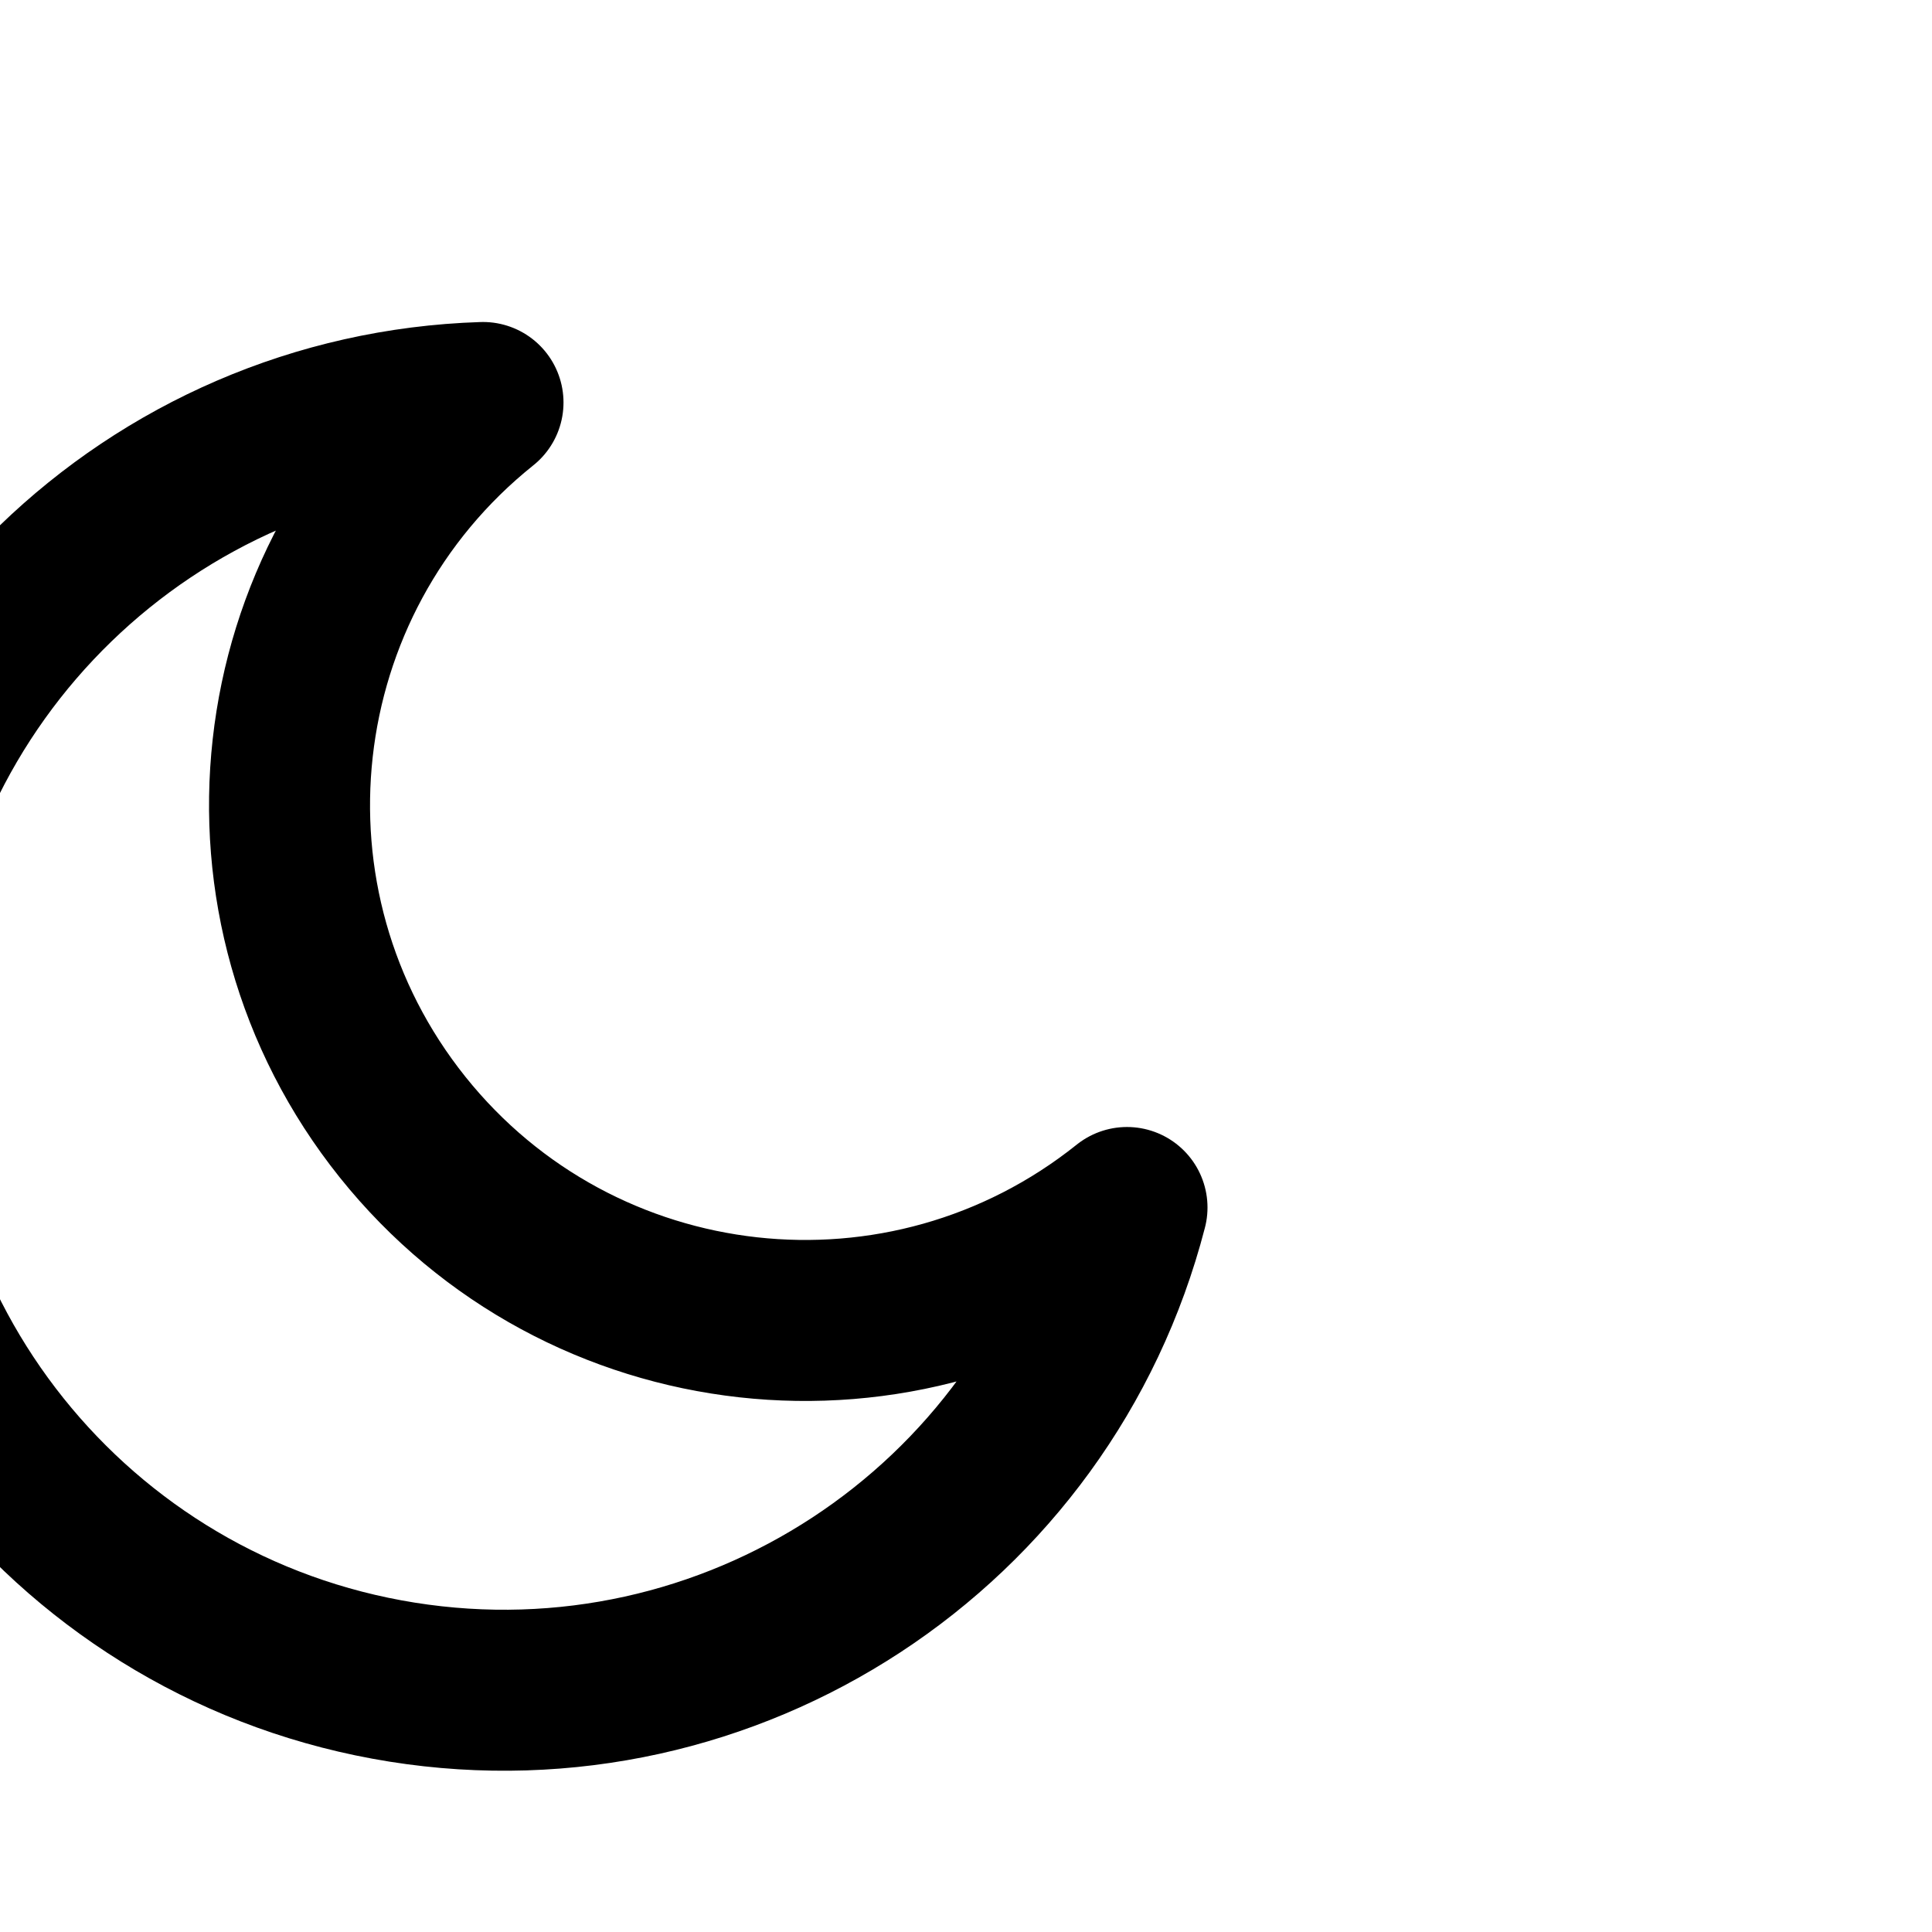
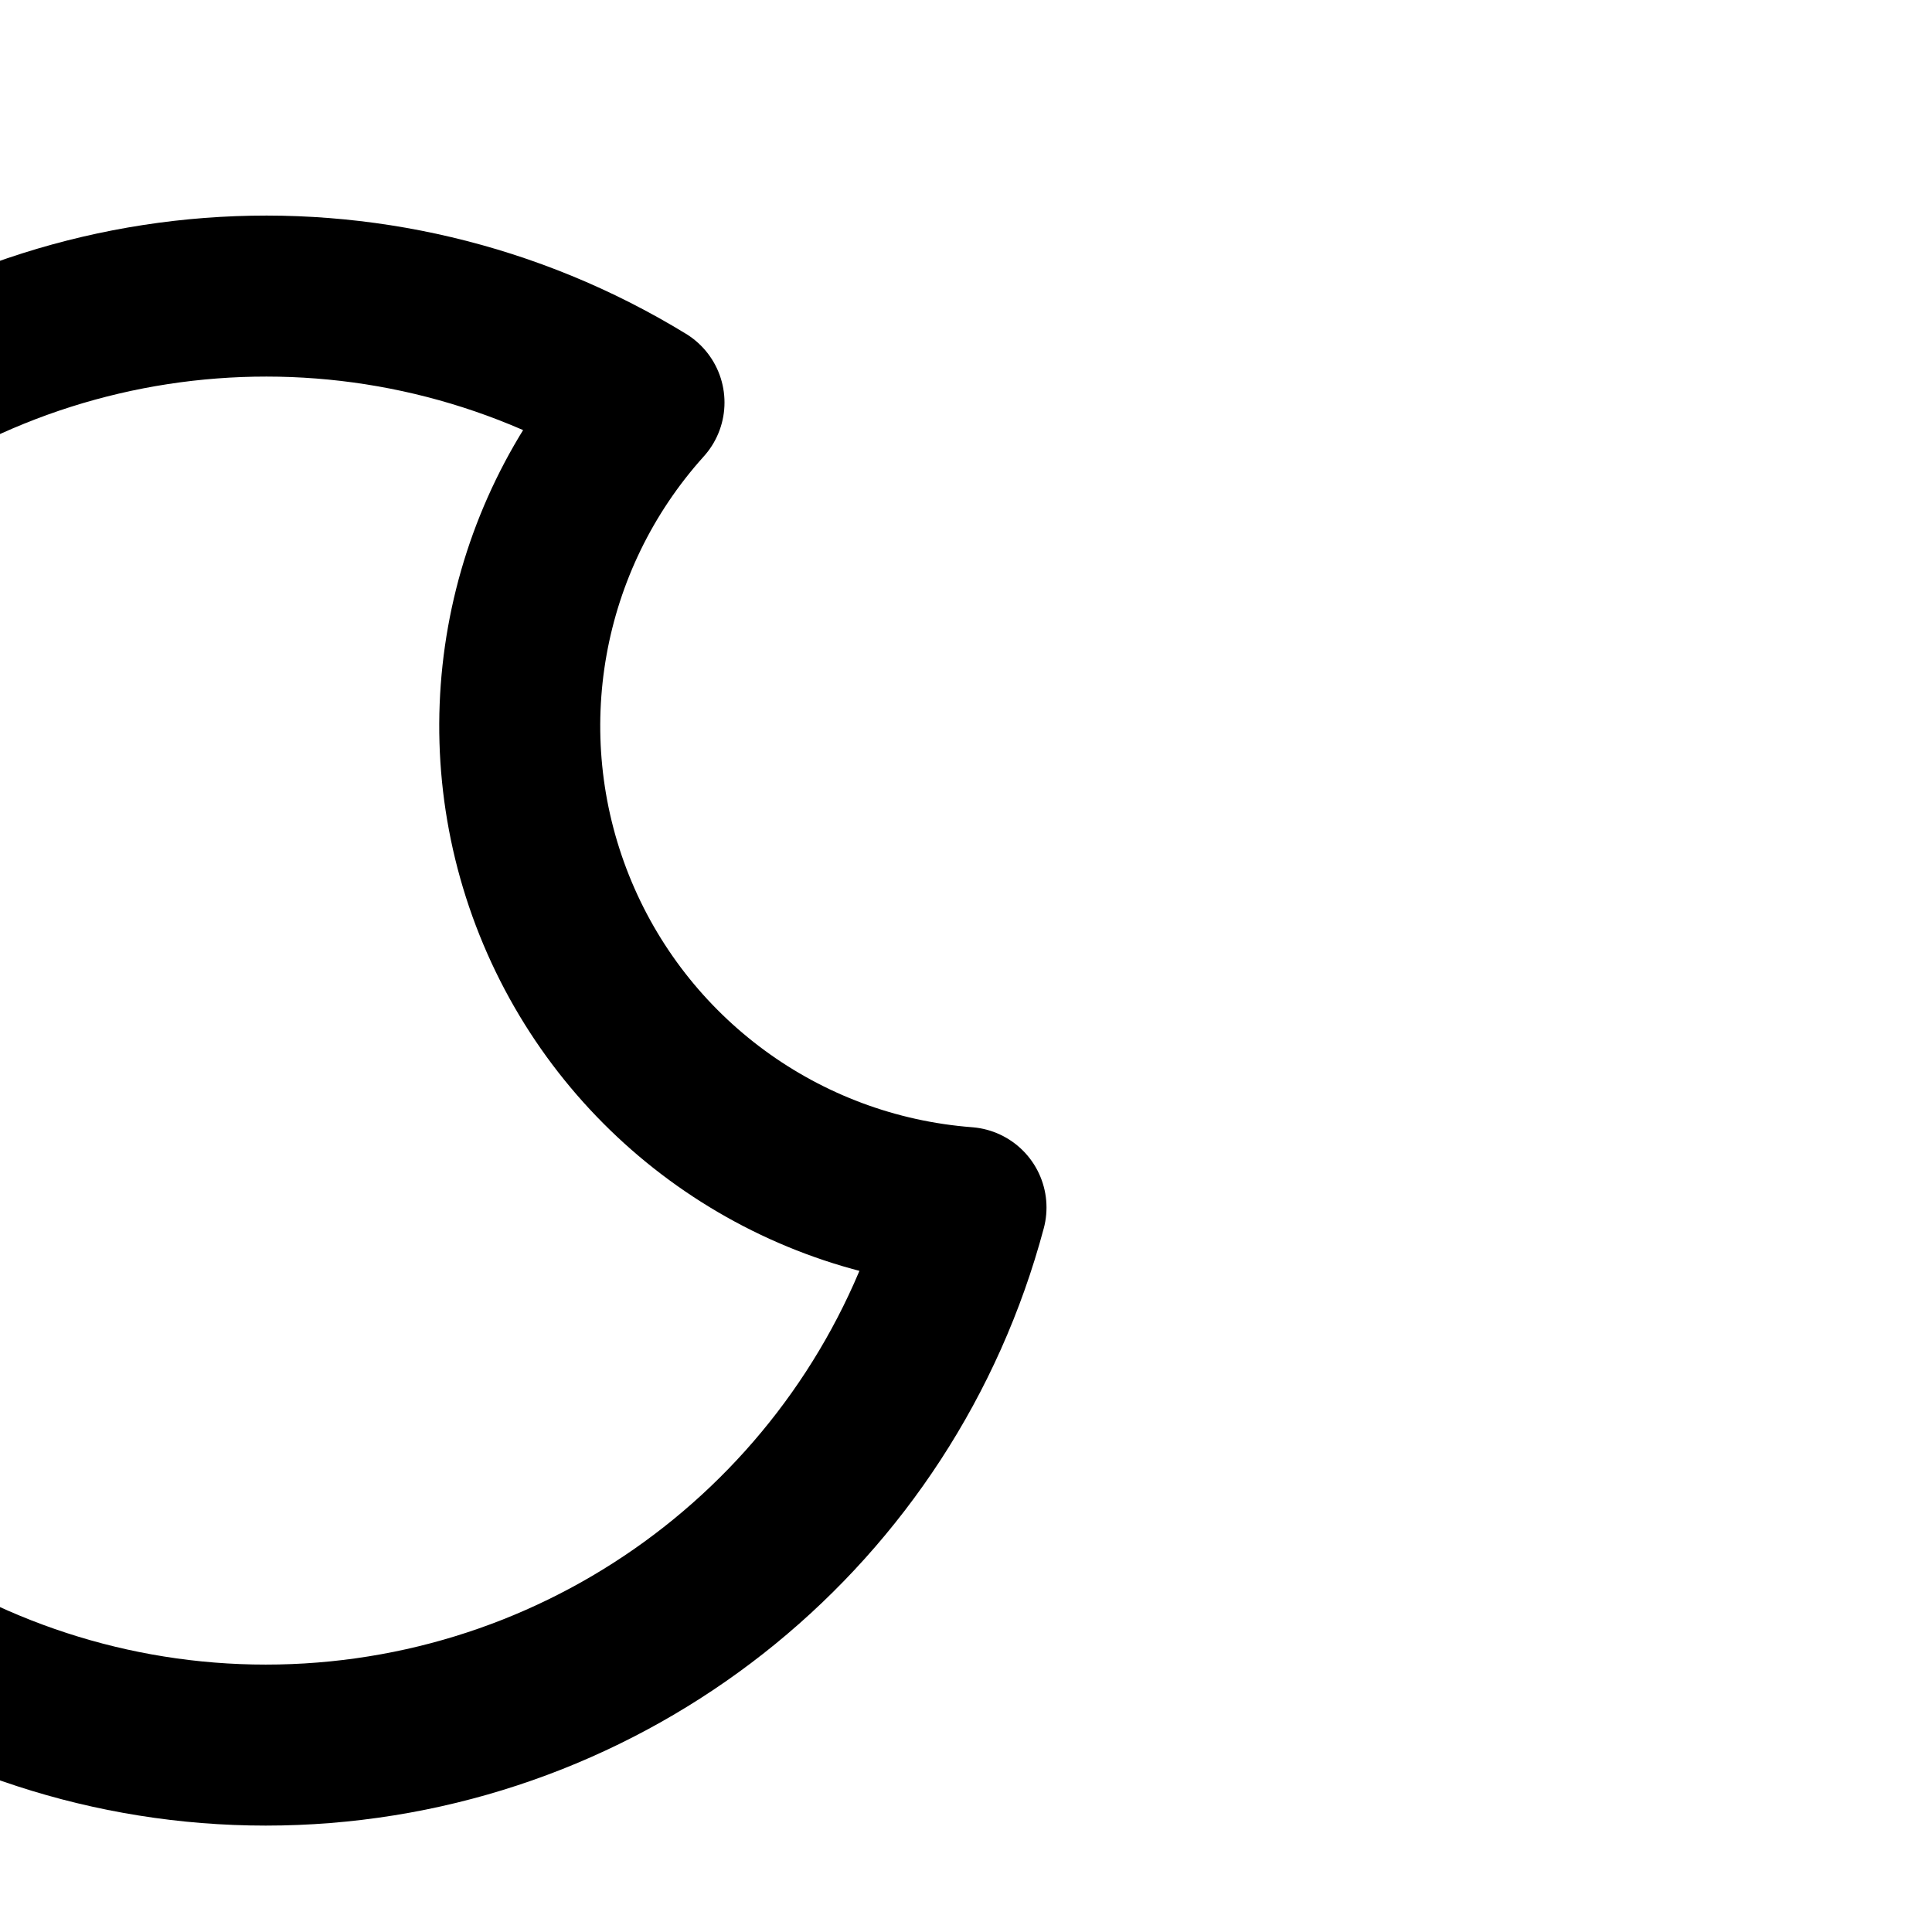
<svg xmlns="http://www.w3.org/2000/svg" viewBox="0 0 24 24">
-   <path d="M6 5 A8 8 0 1 0 14 15 A6 6 0 0 1 6 5 Z" fill="none" stroke="currentColor" stroke-width="2" stroke-linecap="round" stroke-linejoin="round" />
+   <path d="M8 5 A9 9 0 1 0 12 15 A6 6 0 0 1 8 5 Z" fill="none" stroke="currentColor" stroke-width="2" stroke-linecap="round" stroke-linejoin="round" />
</svg>
